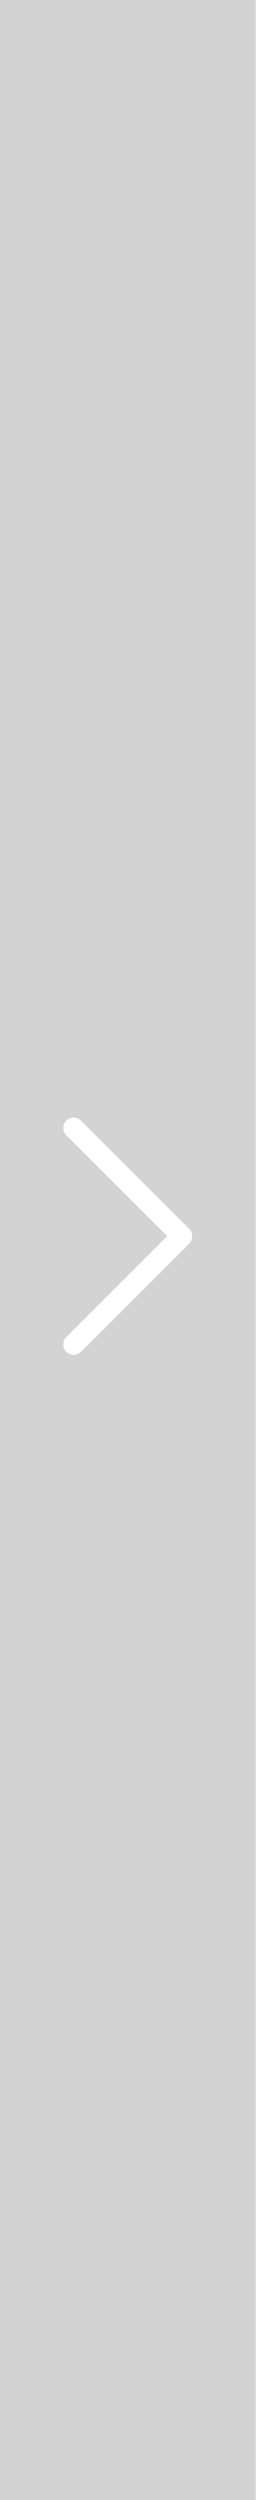
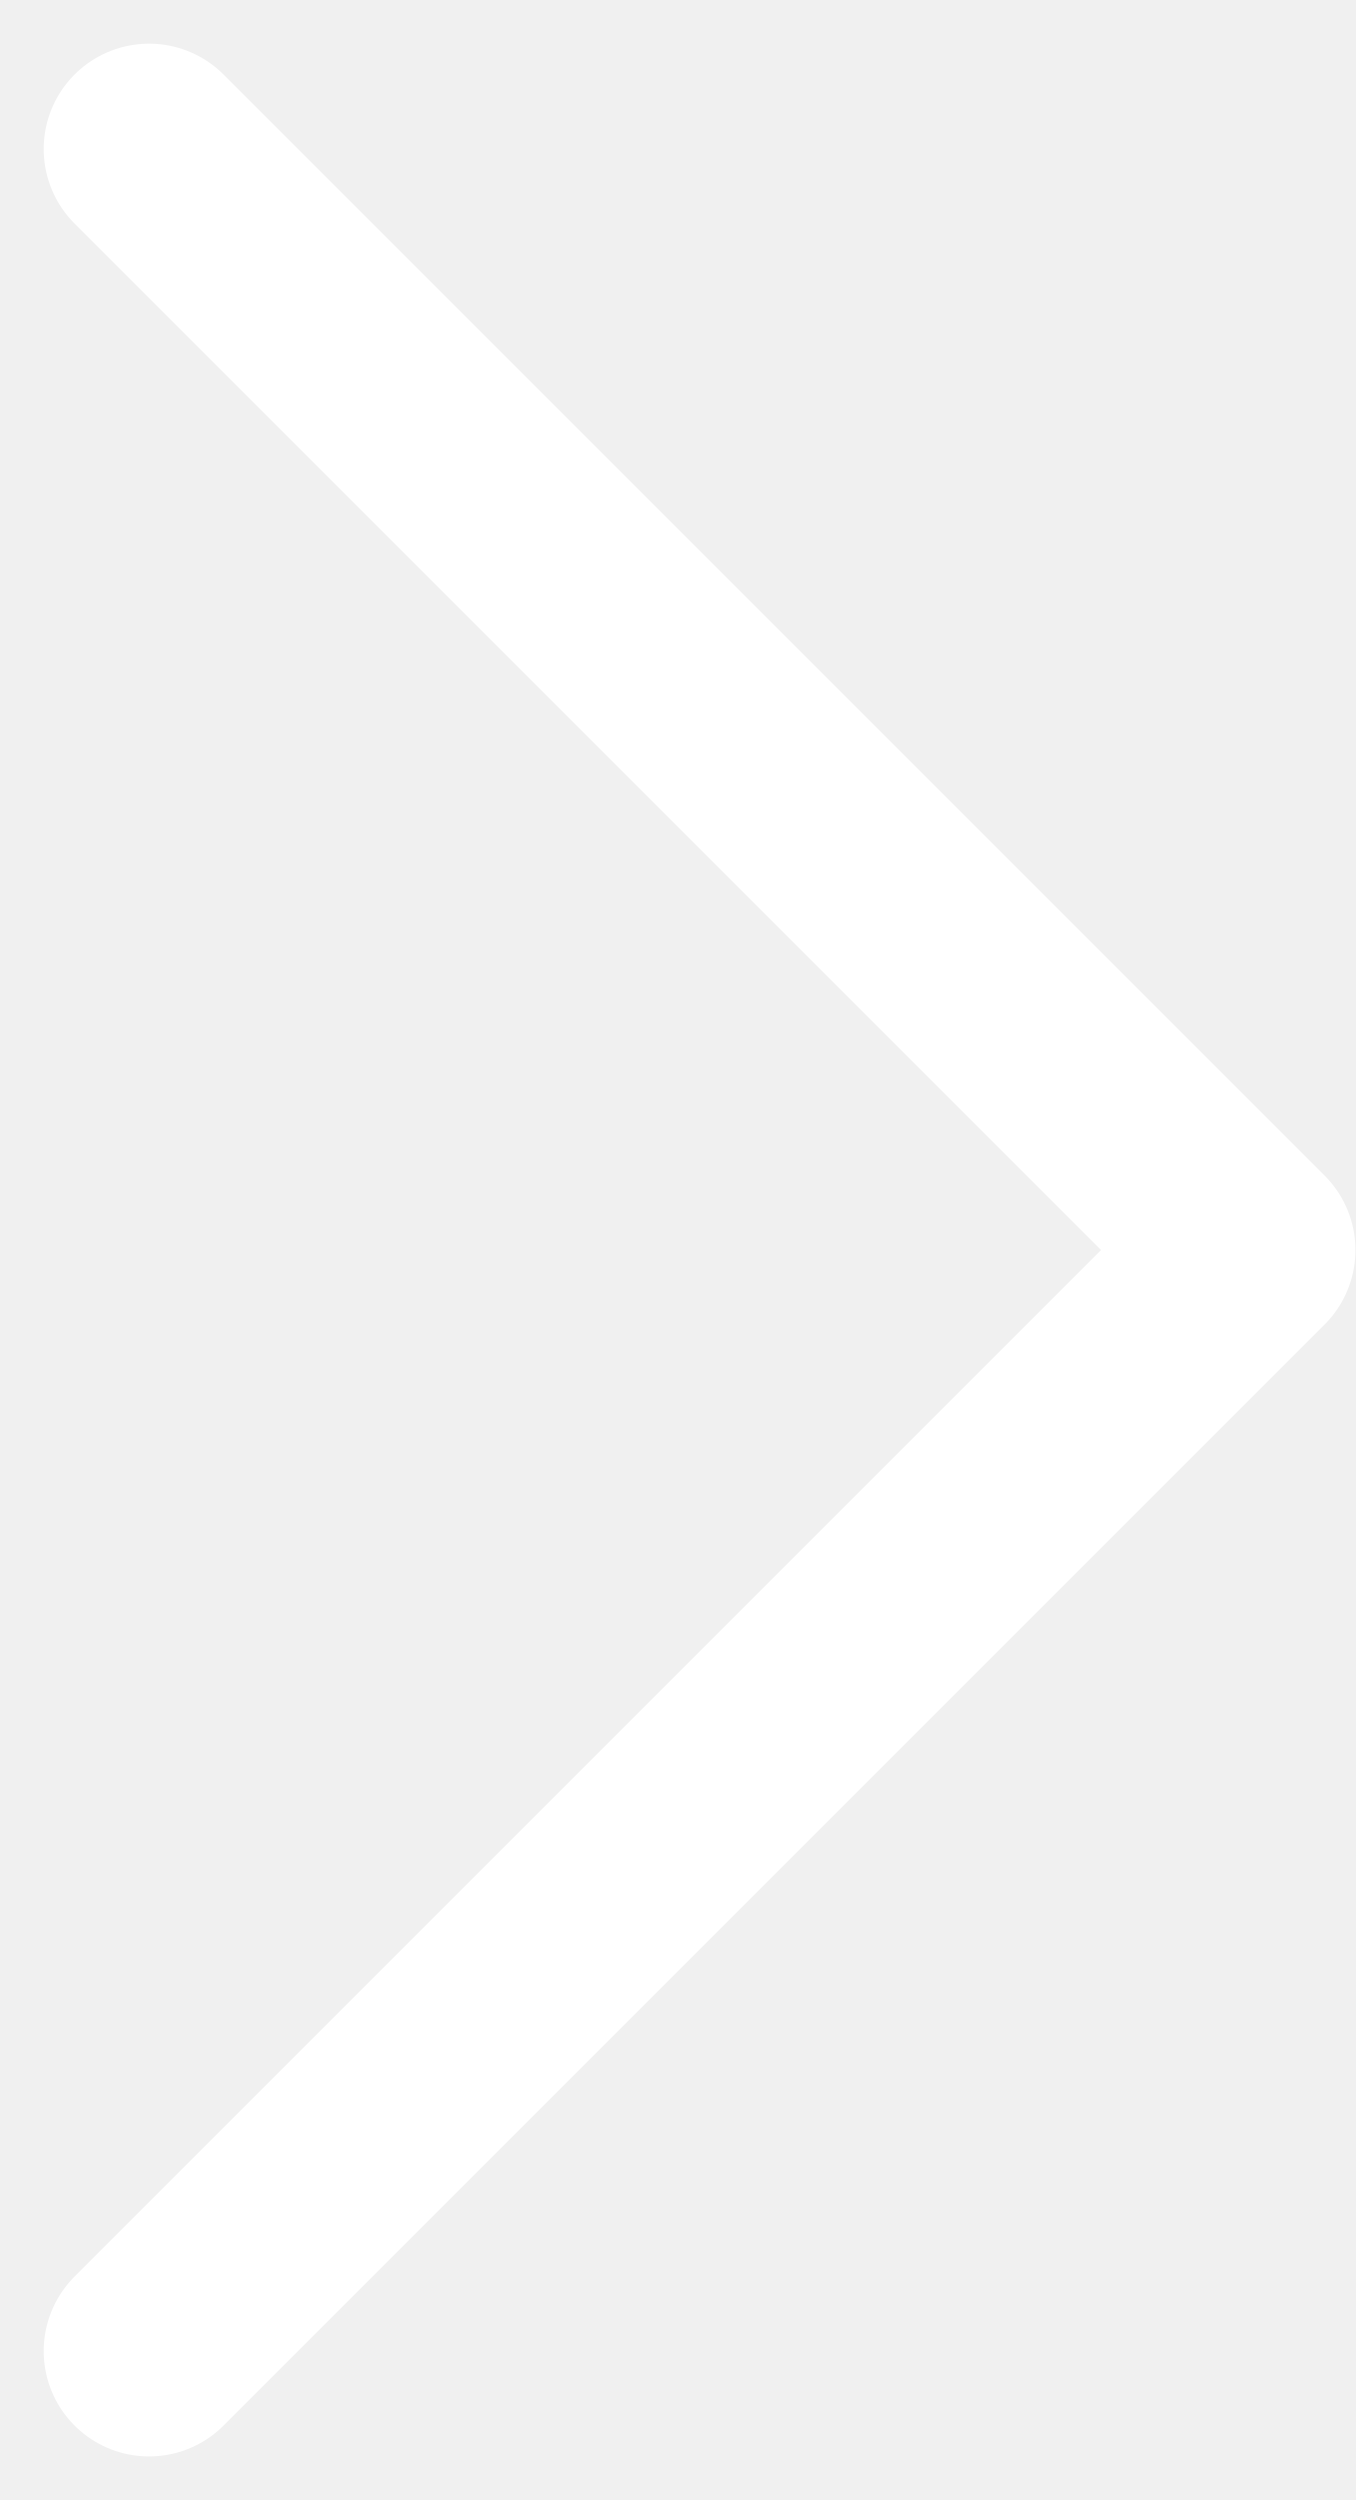
- <svg xmlns="http://www.w3.org/2000/svg" width="37" height="362" viewBox="0 0 37 362">
-   <g id="Group_245" data-name="Group 245" transform="translate(-1882 -3871)">
-     <rect id="Rectangle_152" data-name="Rectangle 152" width="37" height="362" transform="translate(1882 3871)" fill="#c7c6c6" opacity="0.704" />
-     <g id="Group_136" data-name="Group 136" transform="translate(911.597 -2267.332)">
-       <path id="Path_220" data-name="Path 220" d="M15.674,0,0,15.674,15.674,31.348" transform="translate(996.74 6333.006) rotate(180)" fill="none" stroke="#fff" stroke-linecap="round" stroke-linejoin="round" stroke-width="3" />
-     </g>
+ <svg xmlns="http://www.w3.org/2000/svg" width="19.295" height="35.59" viewBox="0 0 19.295 35.59">
+   <g id="Group_136" data-name="Group 136" transform="translate(-978.944 -6299.536)">
+     <path id="Path_220" data-name="Path 220" d="M15.674,0,0,15.674,15.674,31.348" transform="translate(996.74 6333.006) rotate(180)" fill="none" stroke="#fff" stroke-linecap="round" stroke-linejoin="round" stroke-width="3" />
  </g>
</svg>
